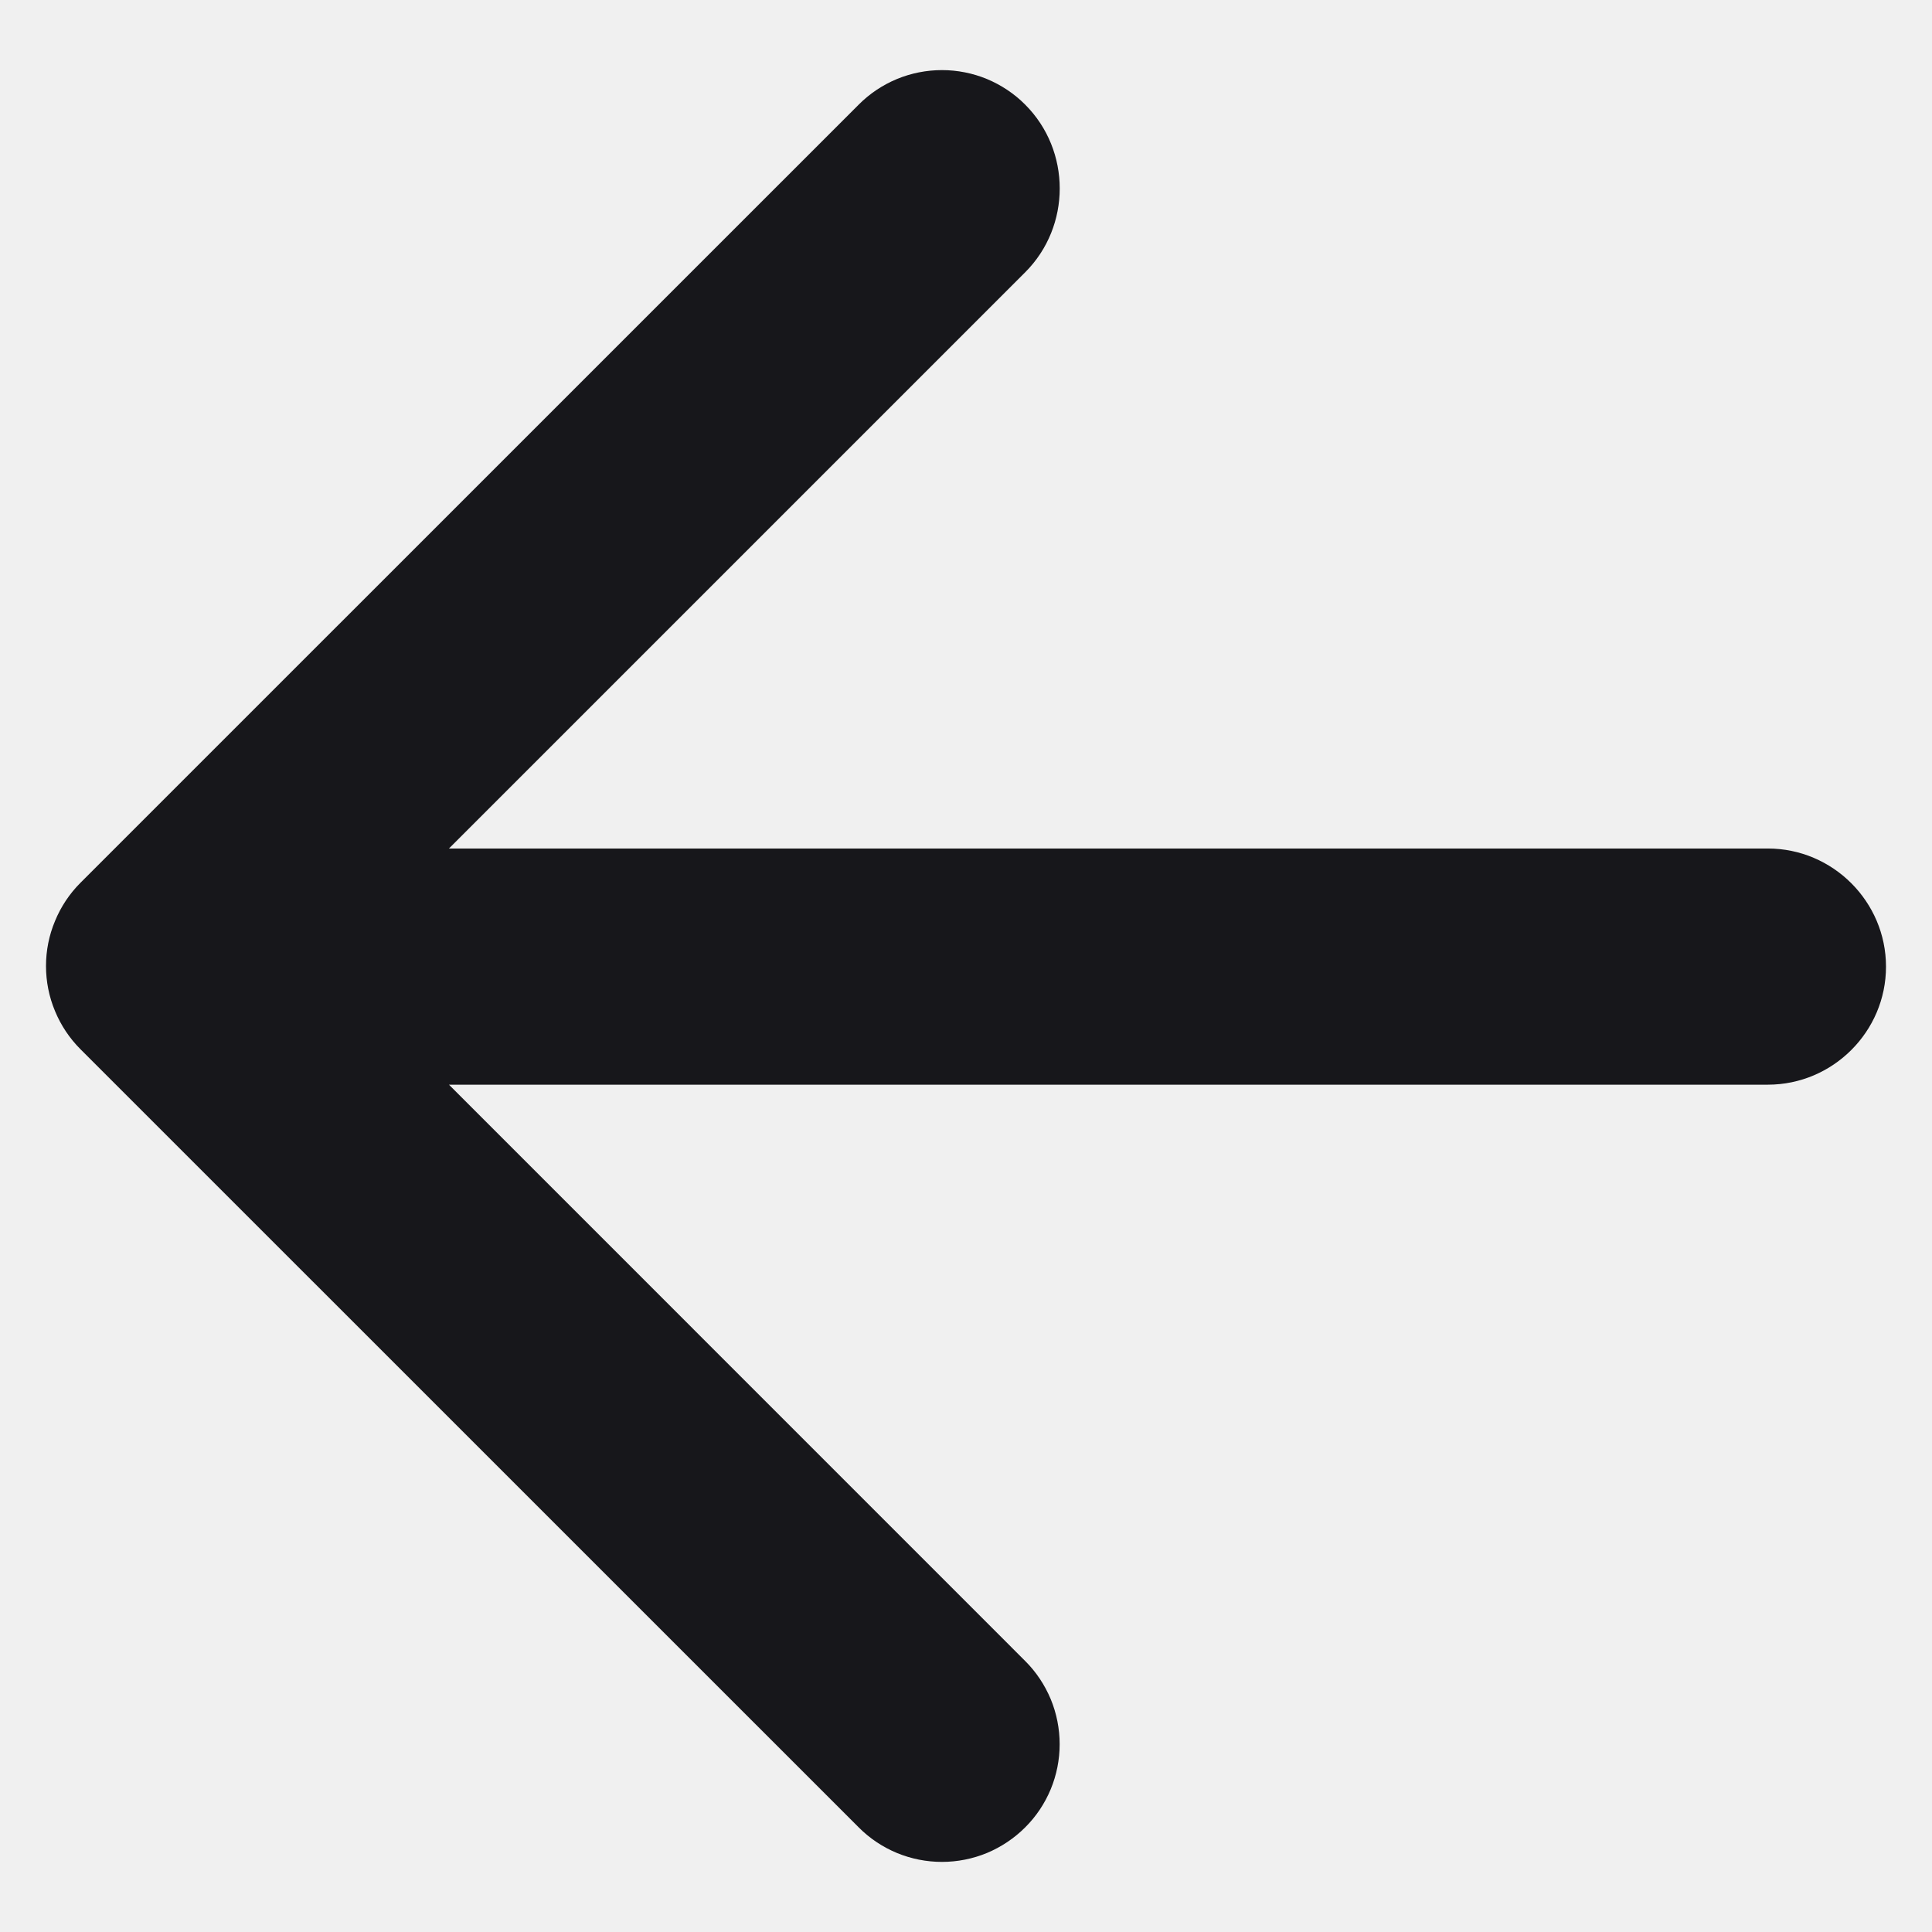
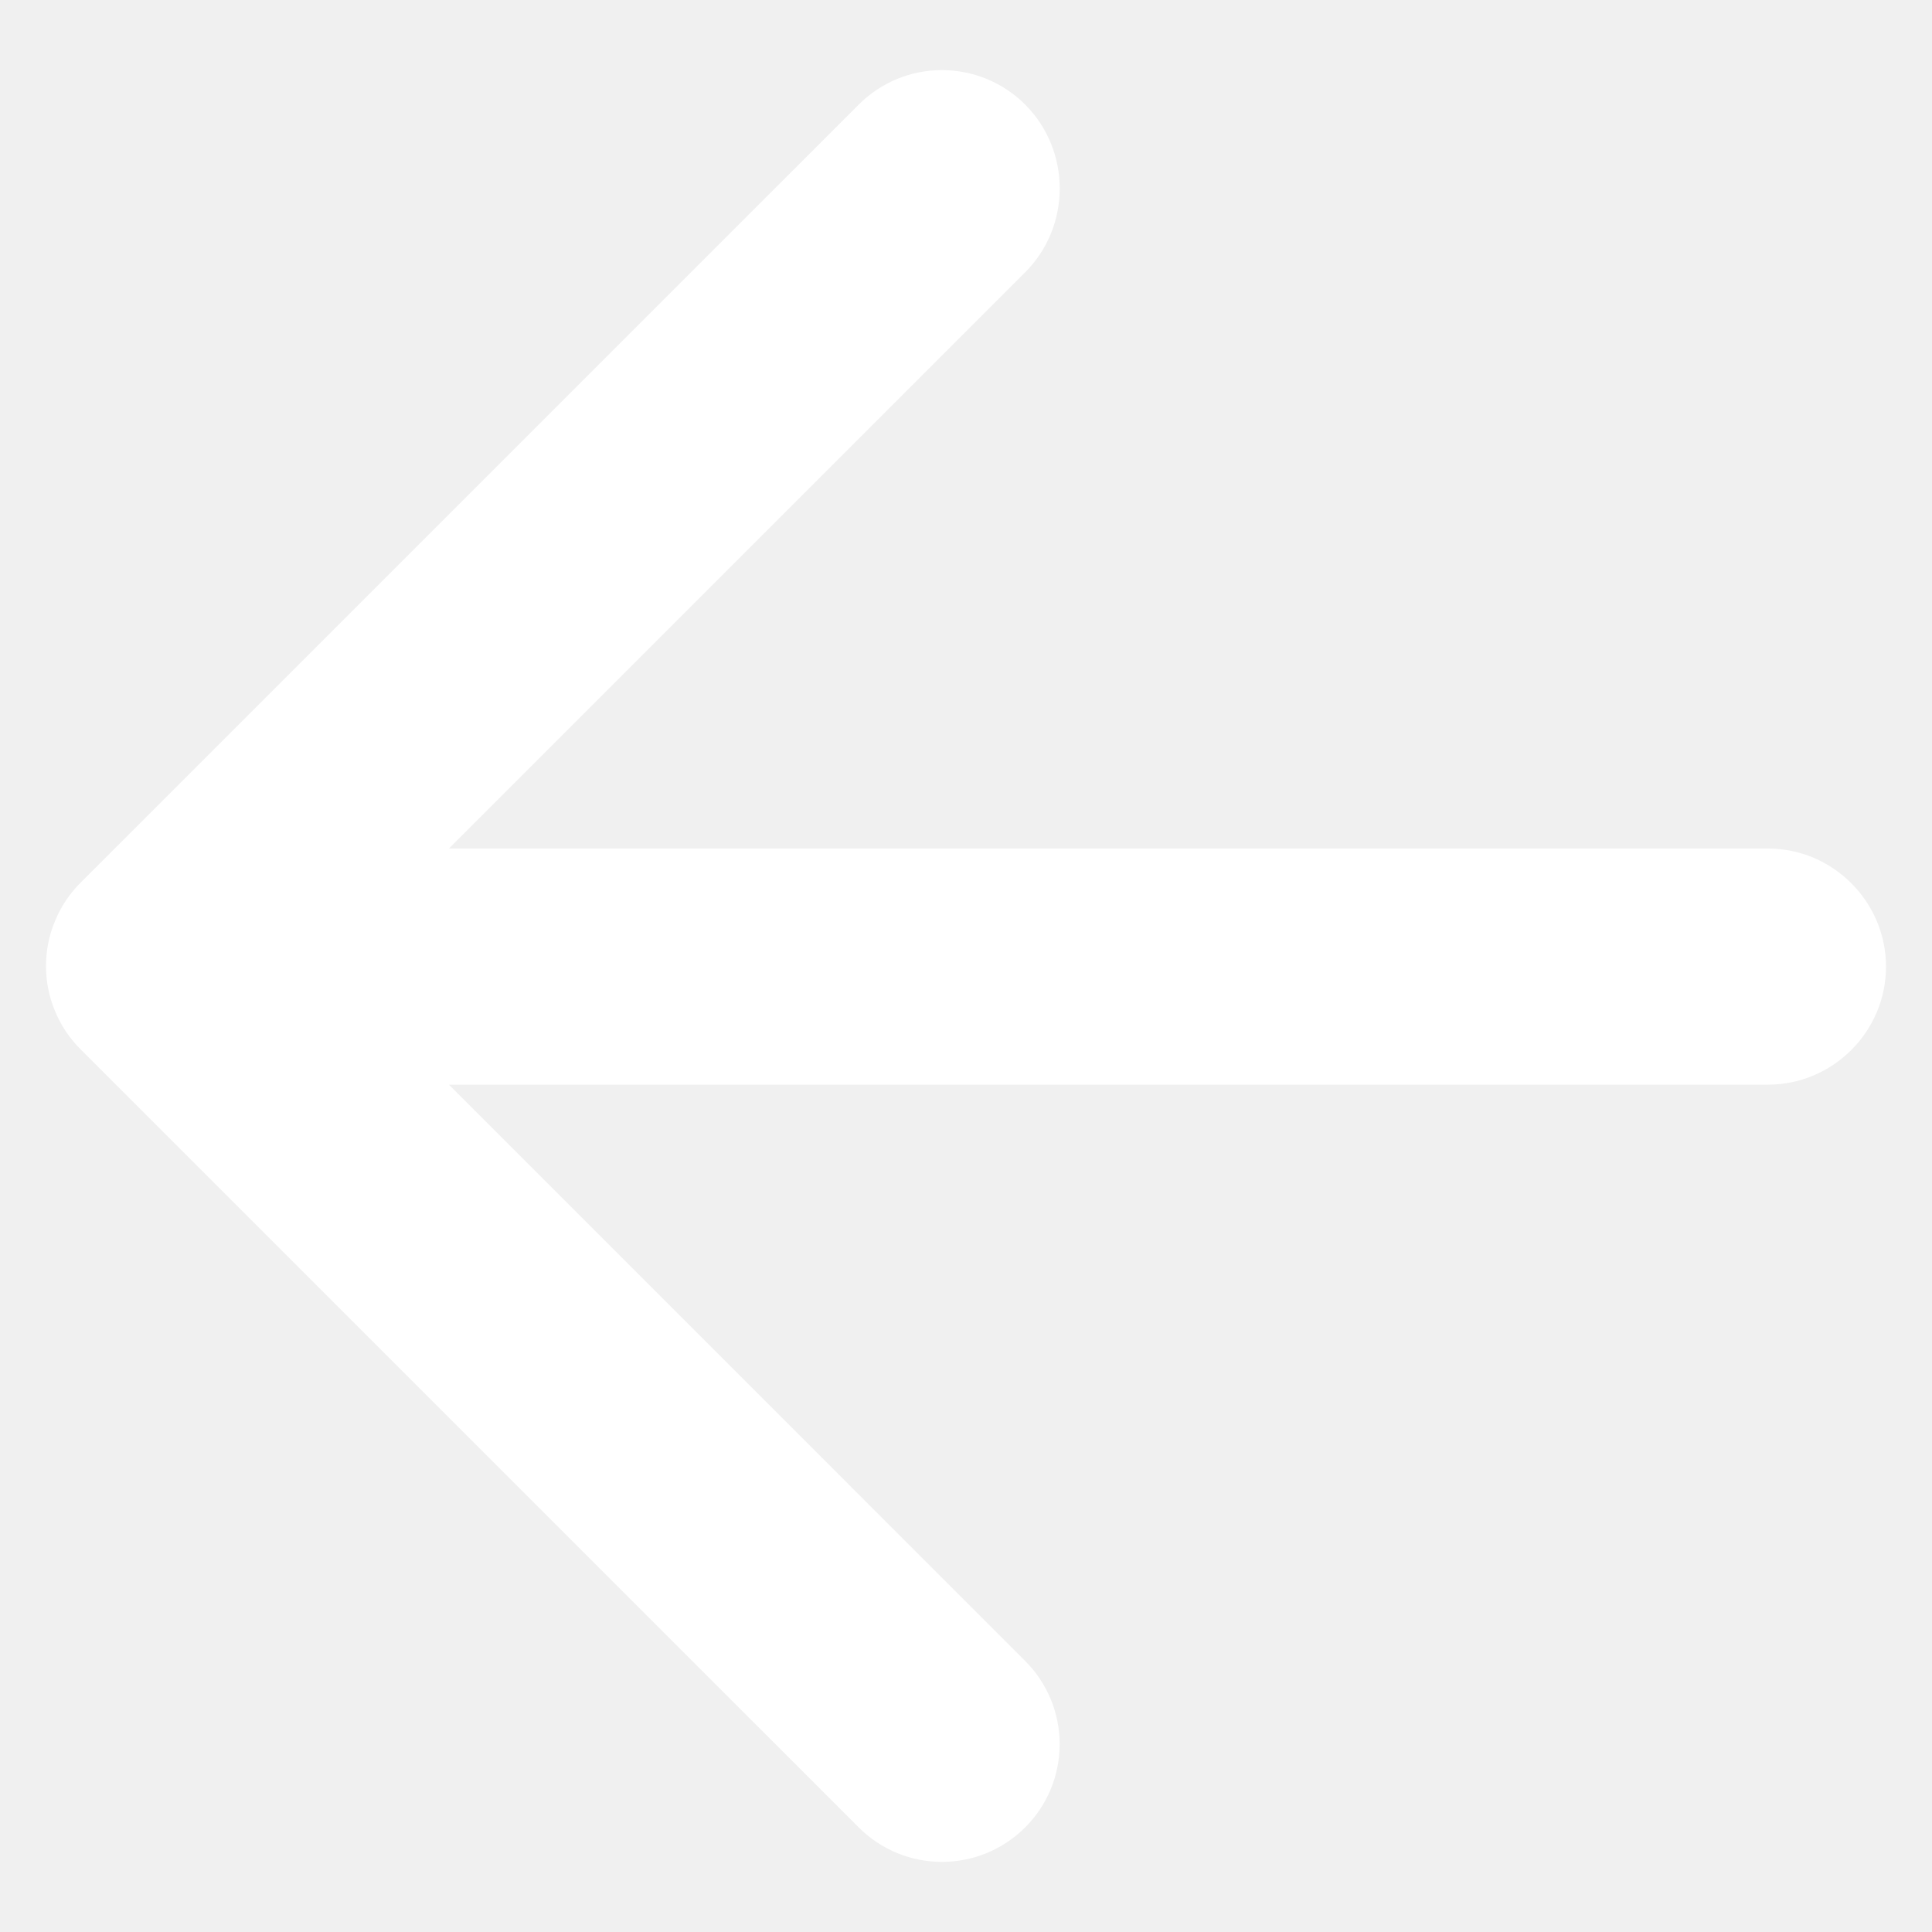
<svg xmlns="http://www.w3.org/2000/svg" width="21" height="21" viewBox="0 0 21 21" fill="none">
-   <path d="M19.216 9.223H4.88L11.143 2.96C11.644 2.459 11.644 1.638 11.143 1.137C11.025 1.018 10.883 0.924 10.728 0.859C10.573 0.795 10.406 0.762 10.239 0.762C10.07 0.762 9.904 0.795 9.749 0.859C9.593 0.924 9.452 1.018 9.334 1.137L0.875 9.595C0.756 9.714 0.662 9.855 0.598 10.011C0.533 10.166 0.5 10.332 0.5 10.5C0.5 10.668 0.533 10.835 0.598 10.99C0.662 11.145 0.756 11.286 0.875 11.405L9.334 19.863C9.452 19.982 9.593 20.076 9.749 20.141C9.904 20.205 10.07 20.238 10.239 20.238C10.406 20.238 10.573 20.205 10.728 20.141C10.883 20.076 11.024 19.982 11.143 19.863C11.262 19.745 11.356 19.604 11.421 19.448C11.485 19.293 11.518 19.127 11.518 18.959C11.518 18.791 11.485 18.624 11.421 18.469C11.356 18.314 11.262 18.172 11.143 18.054L4.88 11.79H19.216C19.922 11.79 20.5 11.213 20.5 10.507C20.5 9.801 19.922 9.223 19.216 9.223Z" fill="#17171B" />
+   <path d="M19.216 9.223H4.88L11.143 2.96C11.644 2.459 11.644 1.638 11.143 1.137C11.025 1.018 10.883 0.924 10.728 0.859C10.573 0.795 10.406 0.762 10.239 0.762C10.07 0.762 9.904 0.795 9.749 0.859C9.593 0.924 9.452 1.018 9.334 1.137L0.875 9.595C0.756 9.714 0.662 9.855 0.598 10.011C0.533 10.166 0.5 10.332 0.5 10.5C0.5 10.668 0.533 10.835 0.598 10.99C0.662 11.145 0.756 11.286 0.875 11.405L9.334 19.863C9.452 19.982 9.593 20.076 9.749 20.141C9.904 20.205 10.07 20.238 10.239 20.238C10.406 20.238 10.573 20.205 10.728 20.141C10.883 20.076 11.024 19.982 11.143 19.863C11.262 19.745 11.356 19.604 11.421 19.448C11.485 19.293 11.518 19.127 11.518 18.959C11.518 18.791 11.485 18.624 11.421 18.469C11.356 18.314 11.262 18.172 11.143 18.054L4.88 11.79H19.216C19.922 11.79 20.5 11.213 20.5 10.507C20.5 9.801 19.922 9.223 19.216 9.223Z" fill="#fff" />
</svg>
